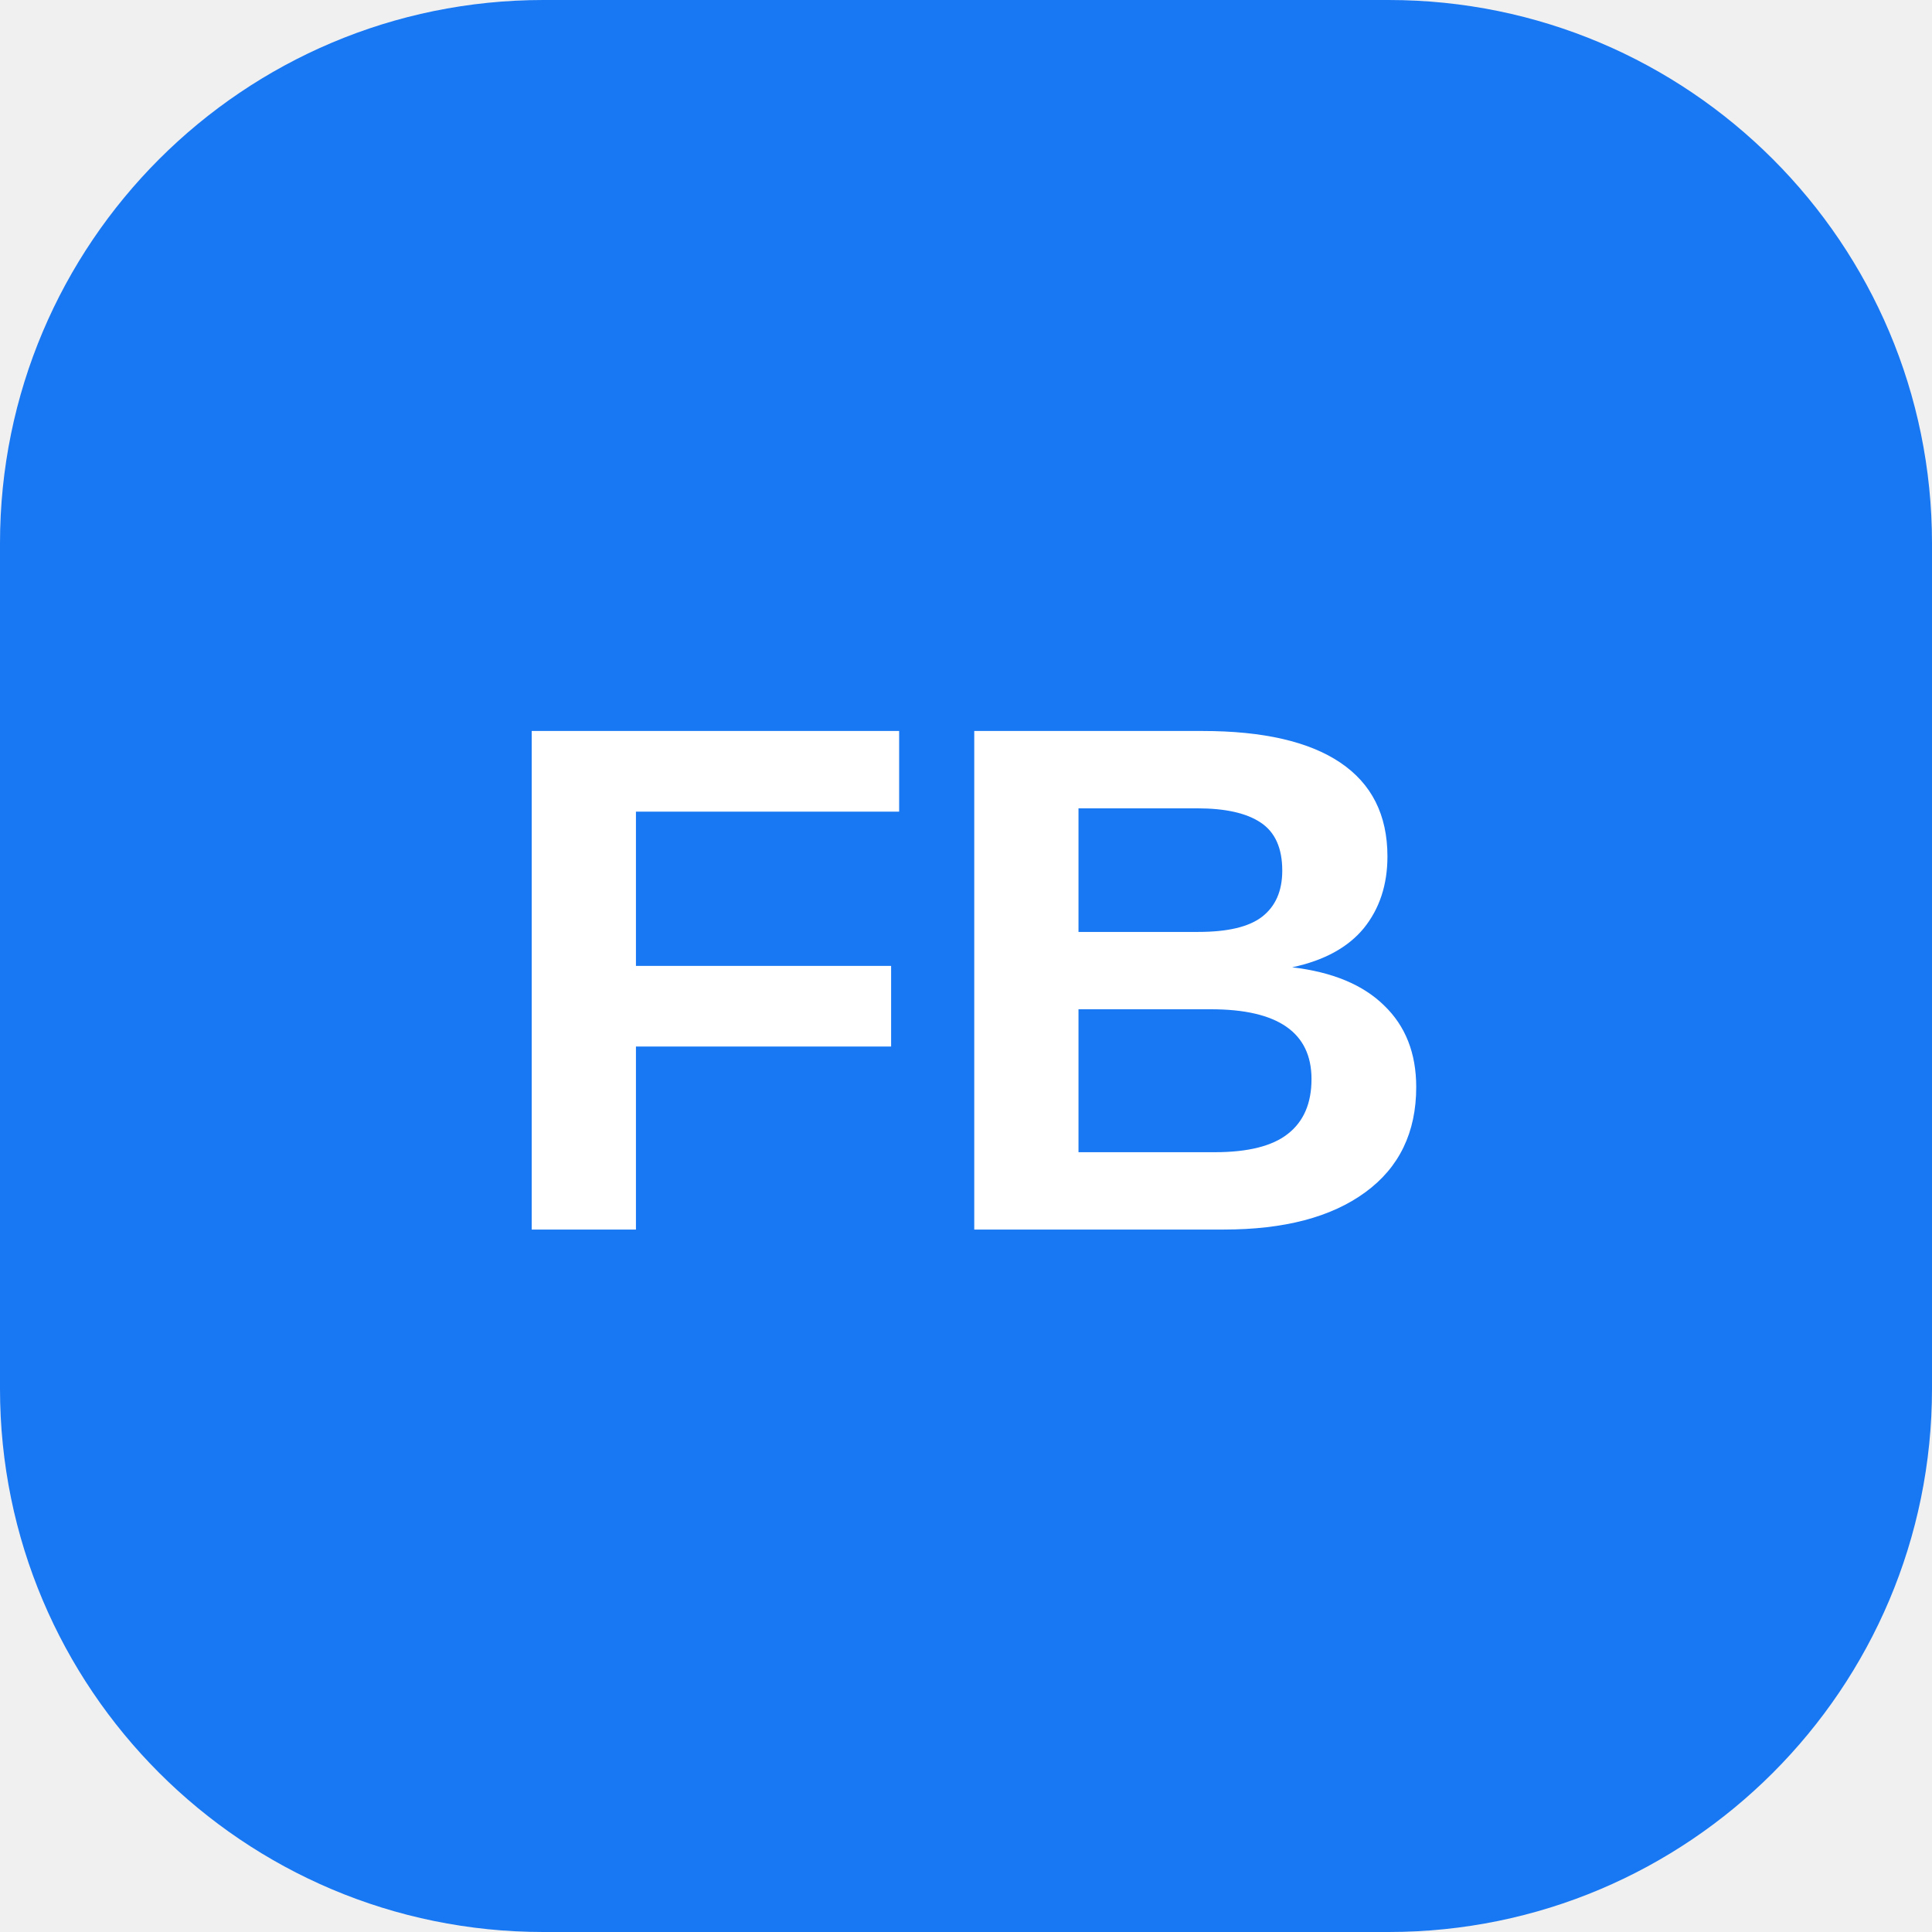
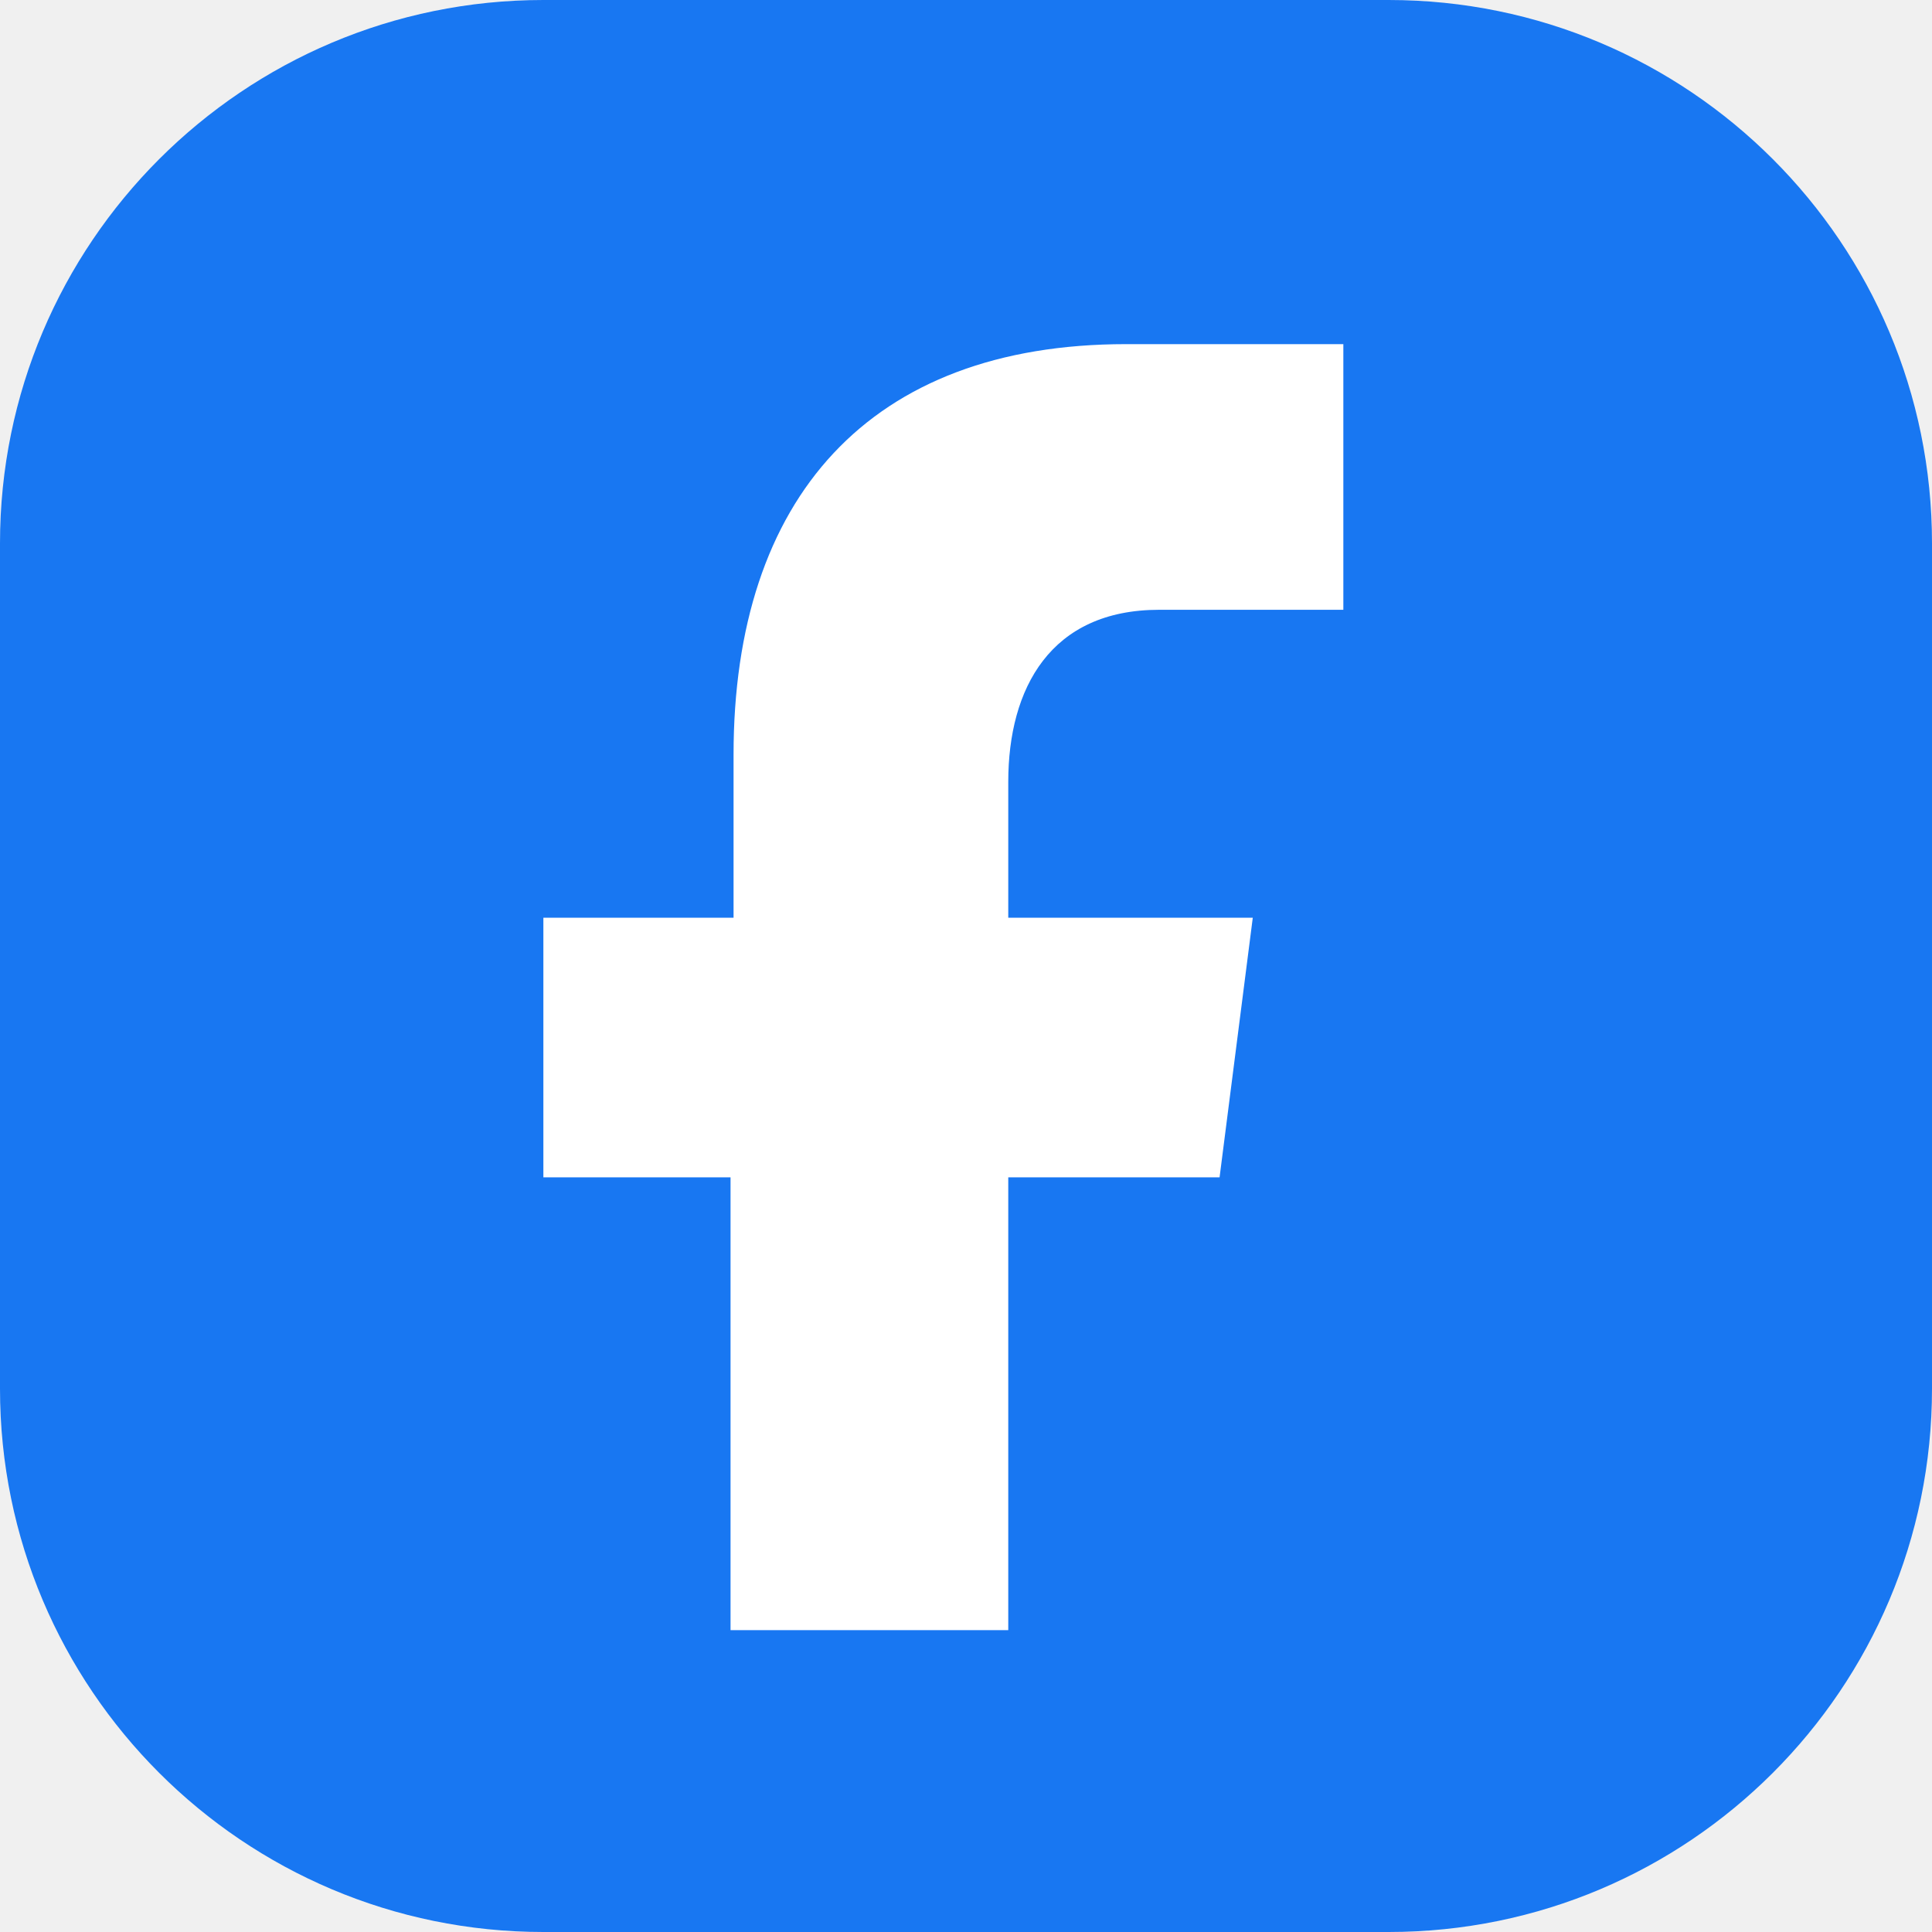
<svg xmlns="http://www.w3.org/2000/svg" viewBox="0 0 64 64" role="img" aria-label="Facebook">
  <rect width="64" height="64" rx="18" fill="#1877F2" />
-   <text x="50%" y="53%" text-anchor="middle" dominant-baseline="middle" fill="#ffffff" font-family="Arial, sans-serif" font-size="24" font-weight="700">FB</text>
+   <path fill="#ffffff" d="M38.4 20.2h6.1v-8.8h-7.2c-8.5 0-13 5.1-13 13.6v5.4H18v8.6h6.2V54h9.2V39h7l1.1-8.6h-8.1v-4.5c0-3.1 1.4-5.7 5-5.7Z" />
</svg>
